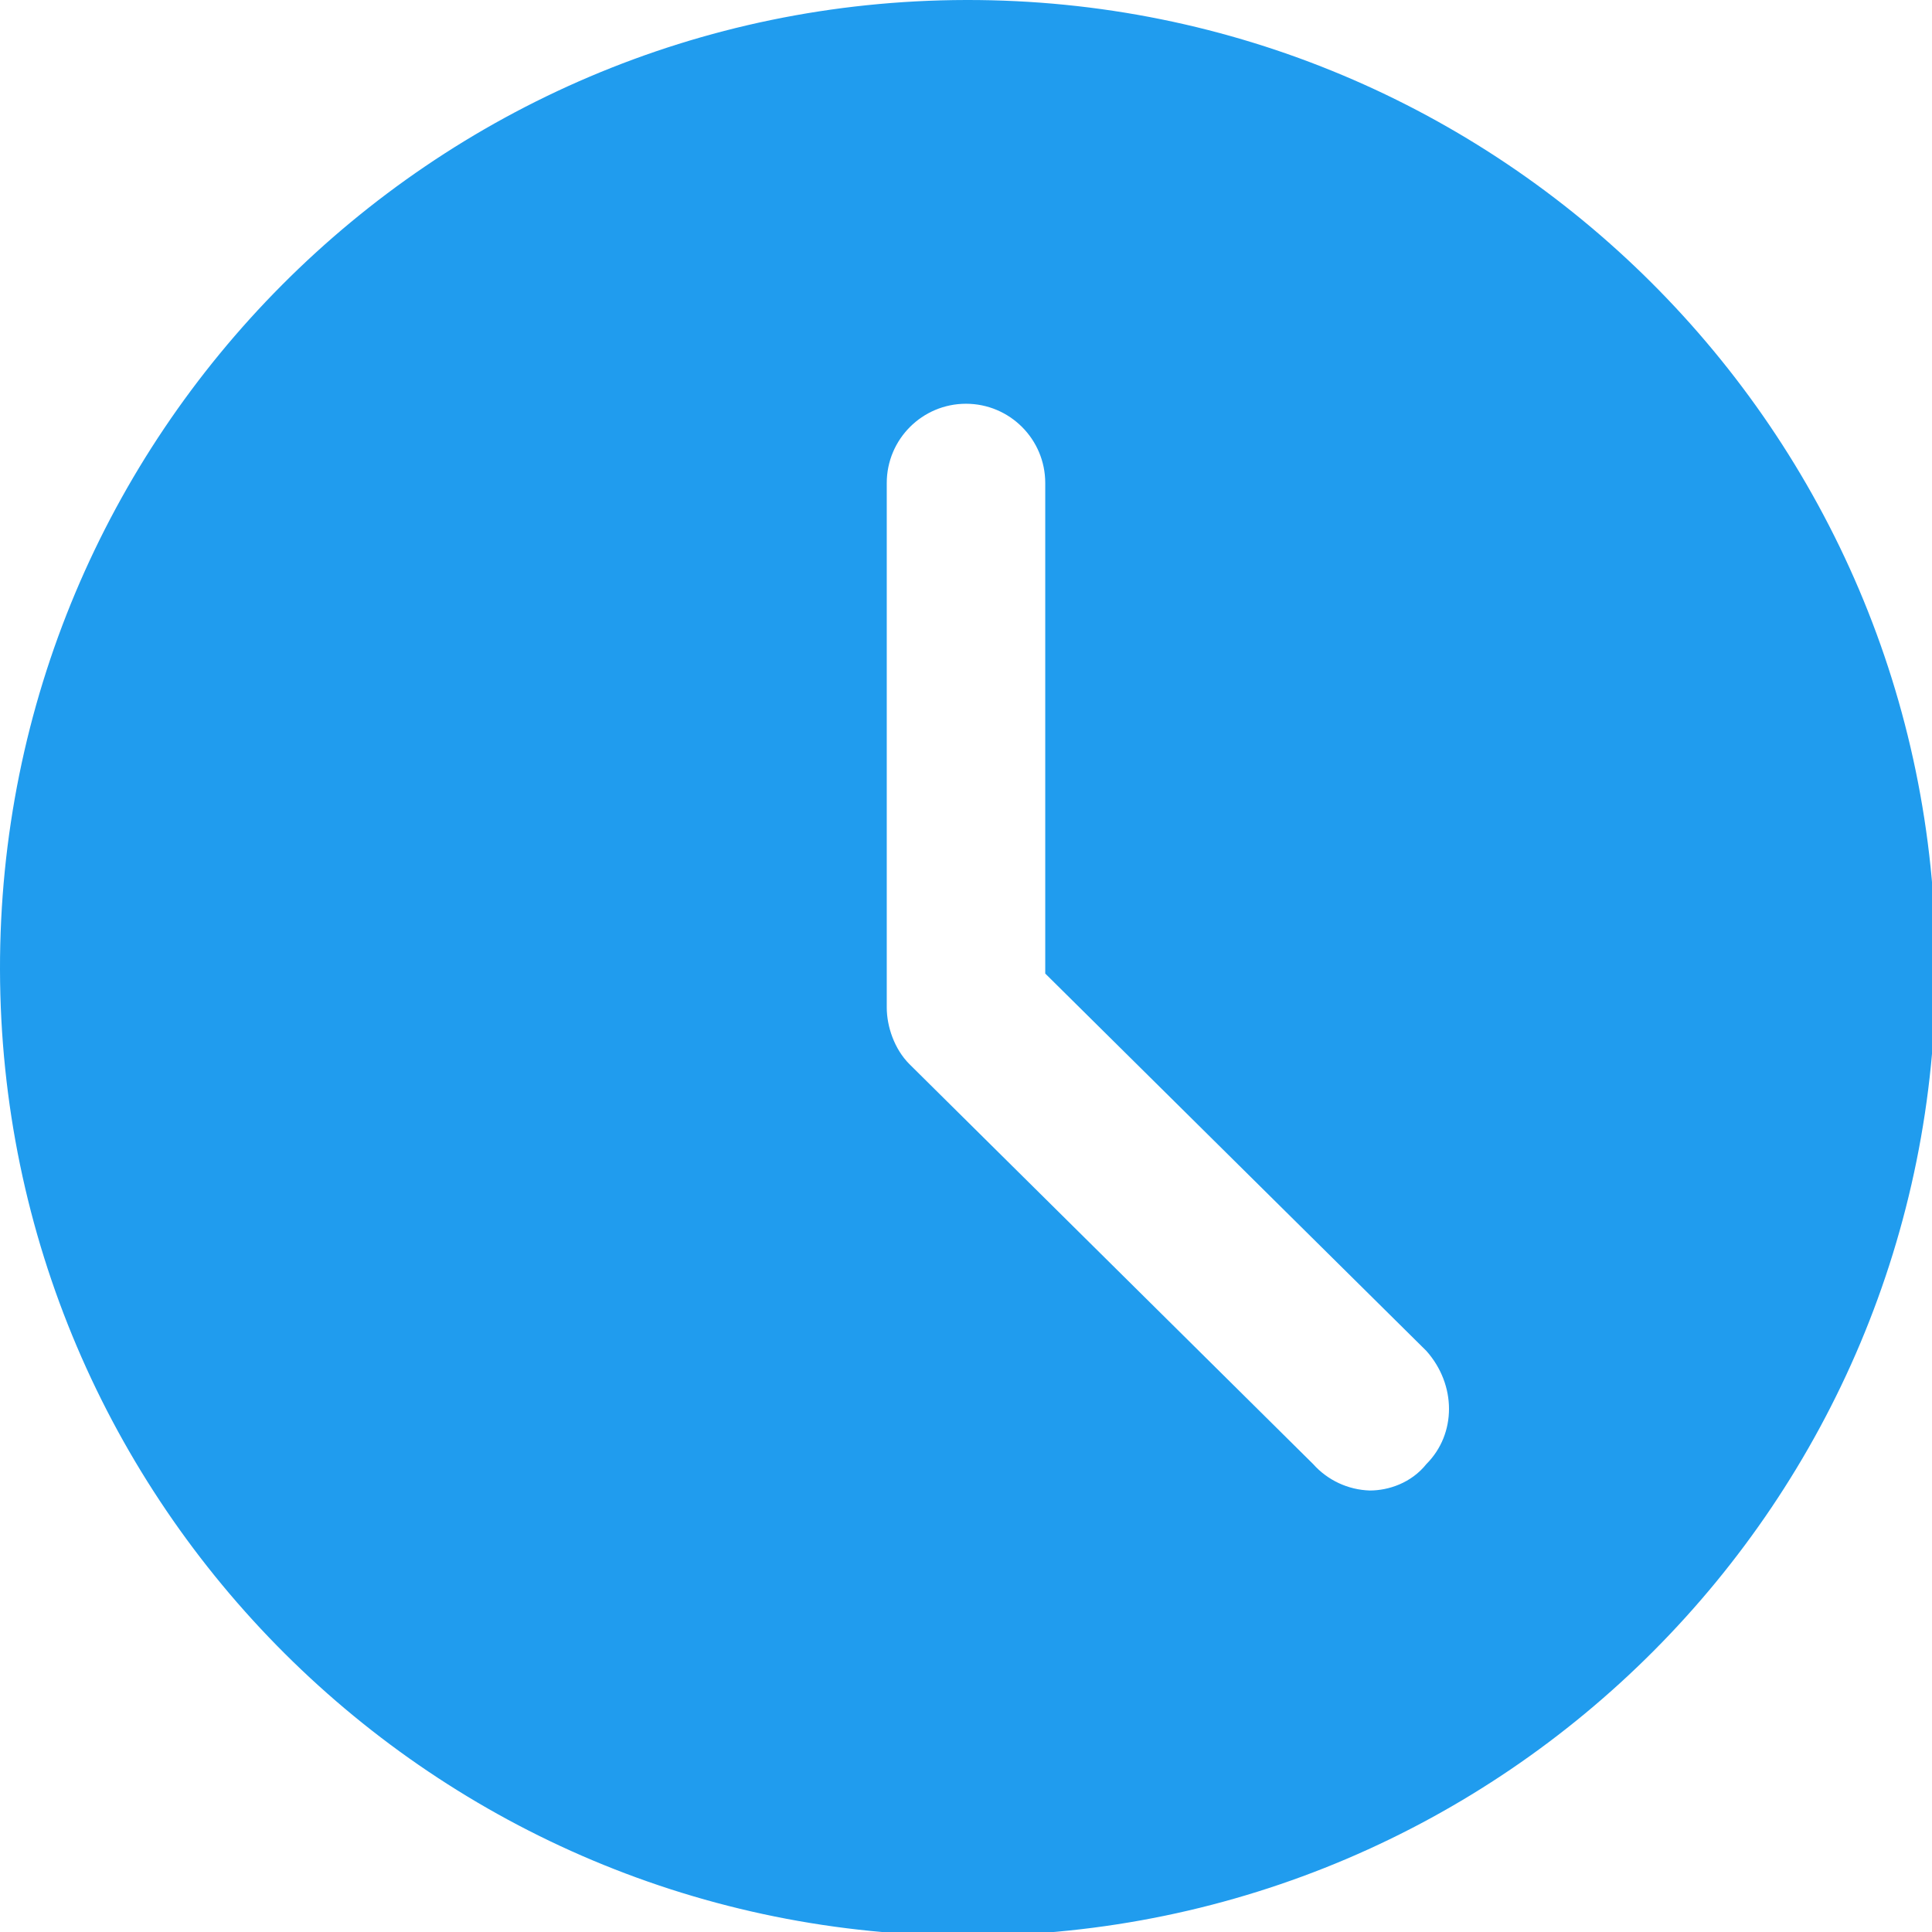
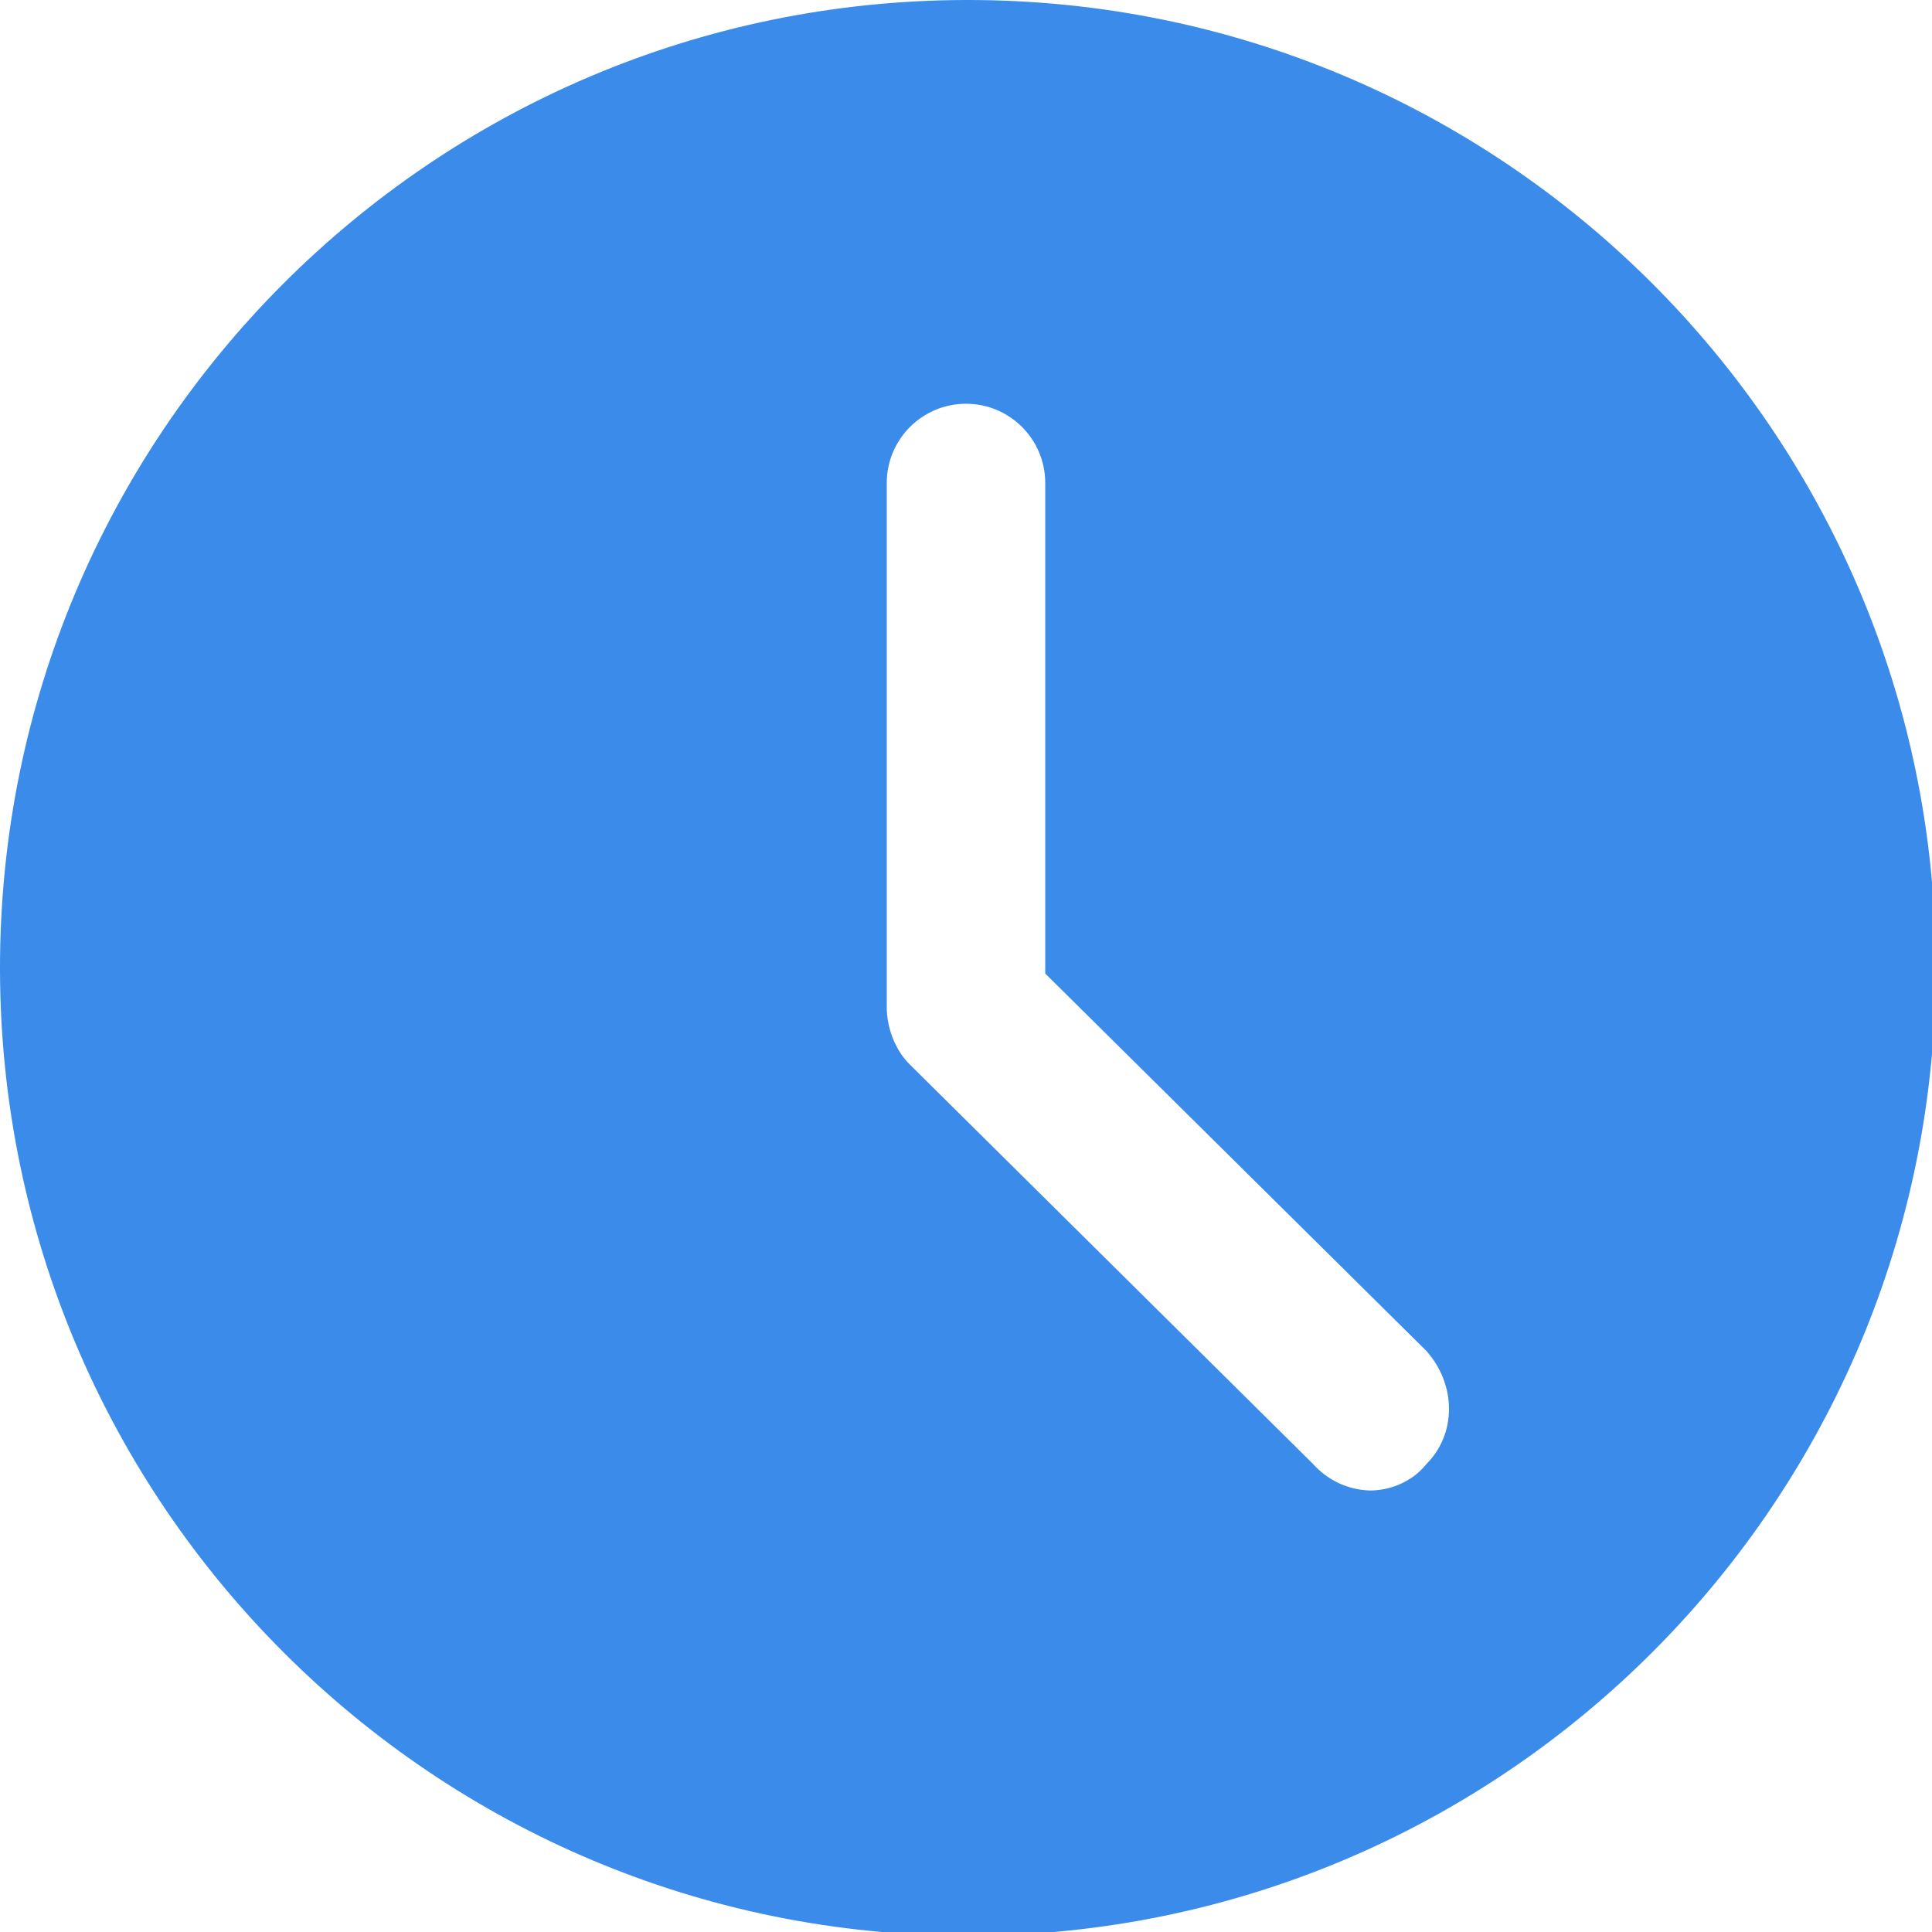
- <svg xmlns="http://www.w3.org/2000/svg" height="682.7" viewBox="0 0 512 512" width="682.7" fill="#209cee">
+ <svg xmlns="http://www.w3.org/2000/svg" height="682.7" viewBox="0 0 512 512" width="682.7" fill="#3b8bea">
  <path d="M256 0a256 256 0 101 513 256 256 0 00-1-513zm122 388c-4 5-10 7-15 7a21 21 0 01-15-7L241 282c-4-4-6-10-6-15V128a21 21 0 1142 0v130l101 100c8 9 8 22 0 30zm0 0" />
</svg>
